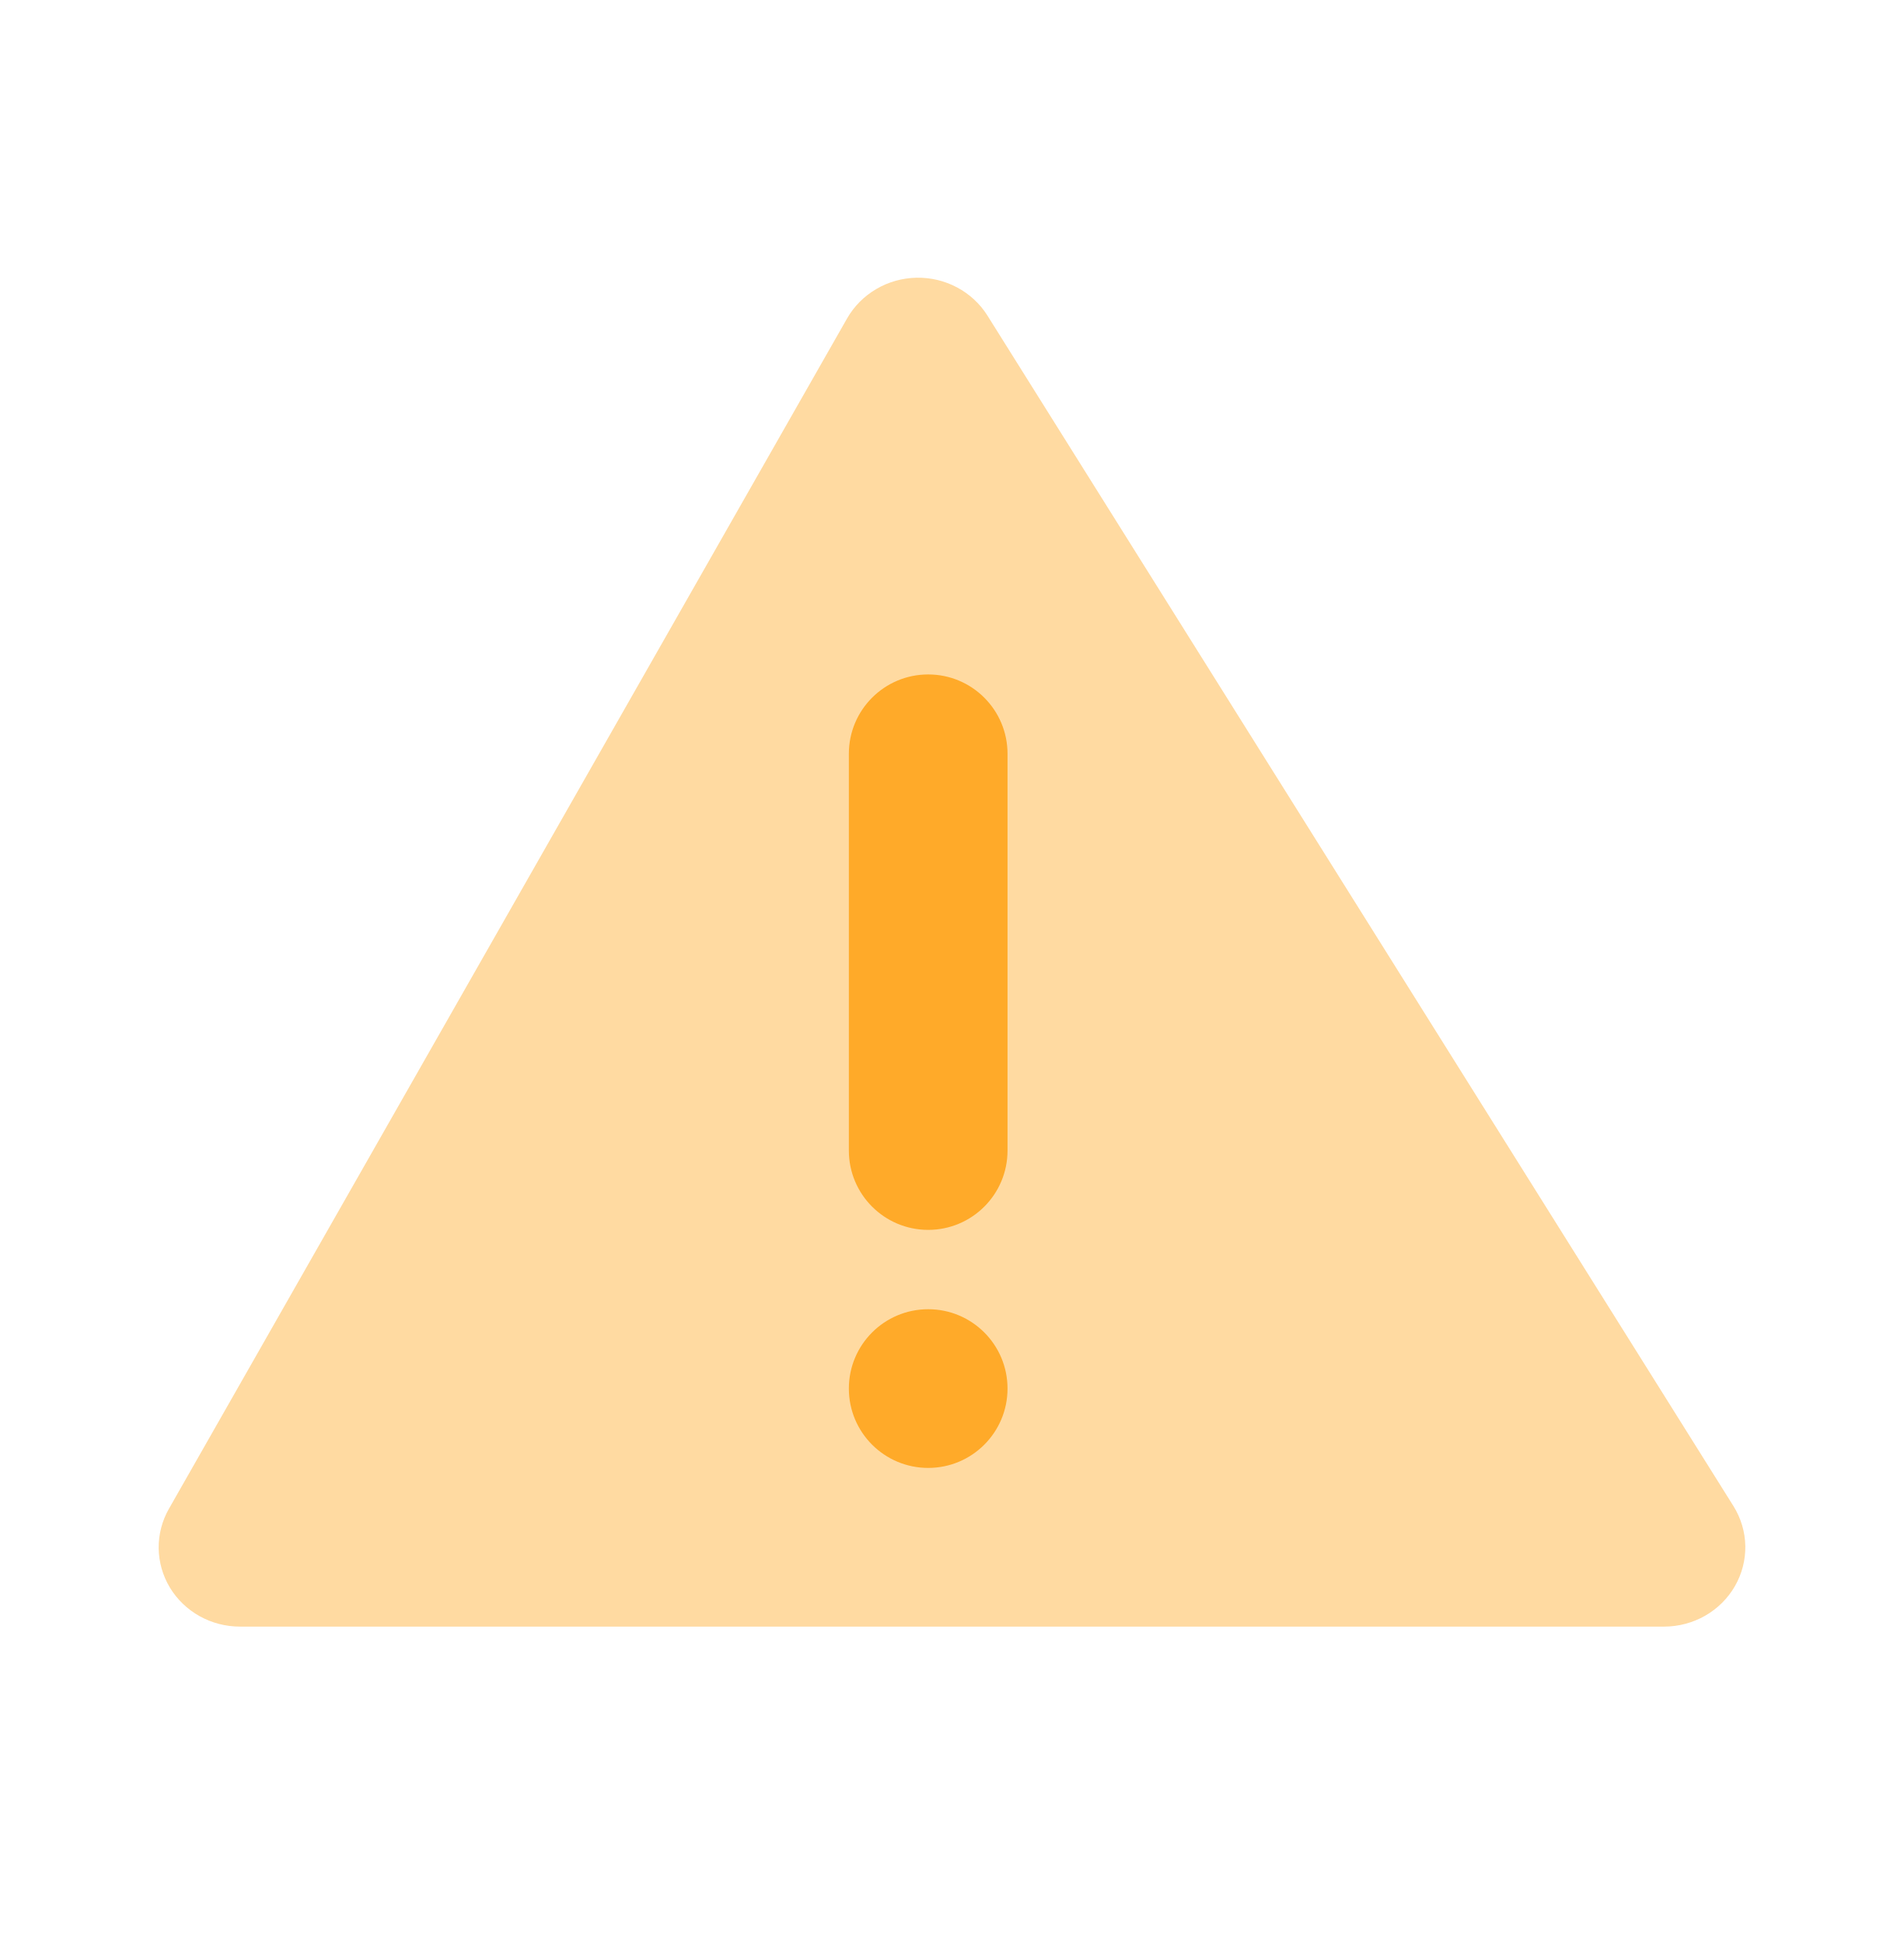
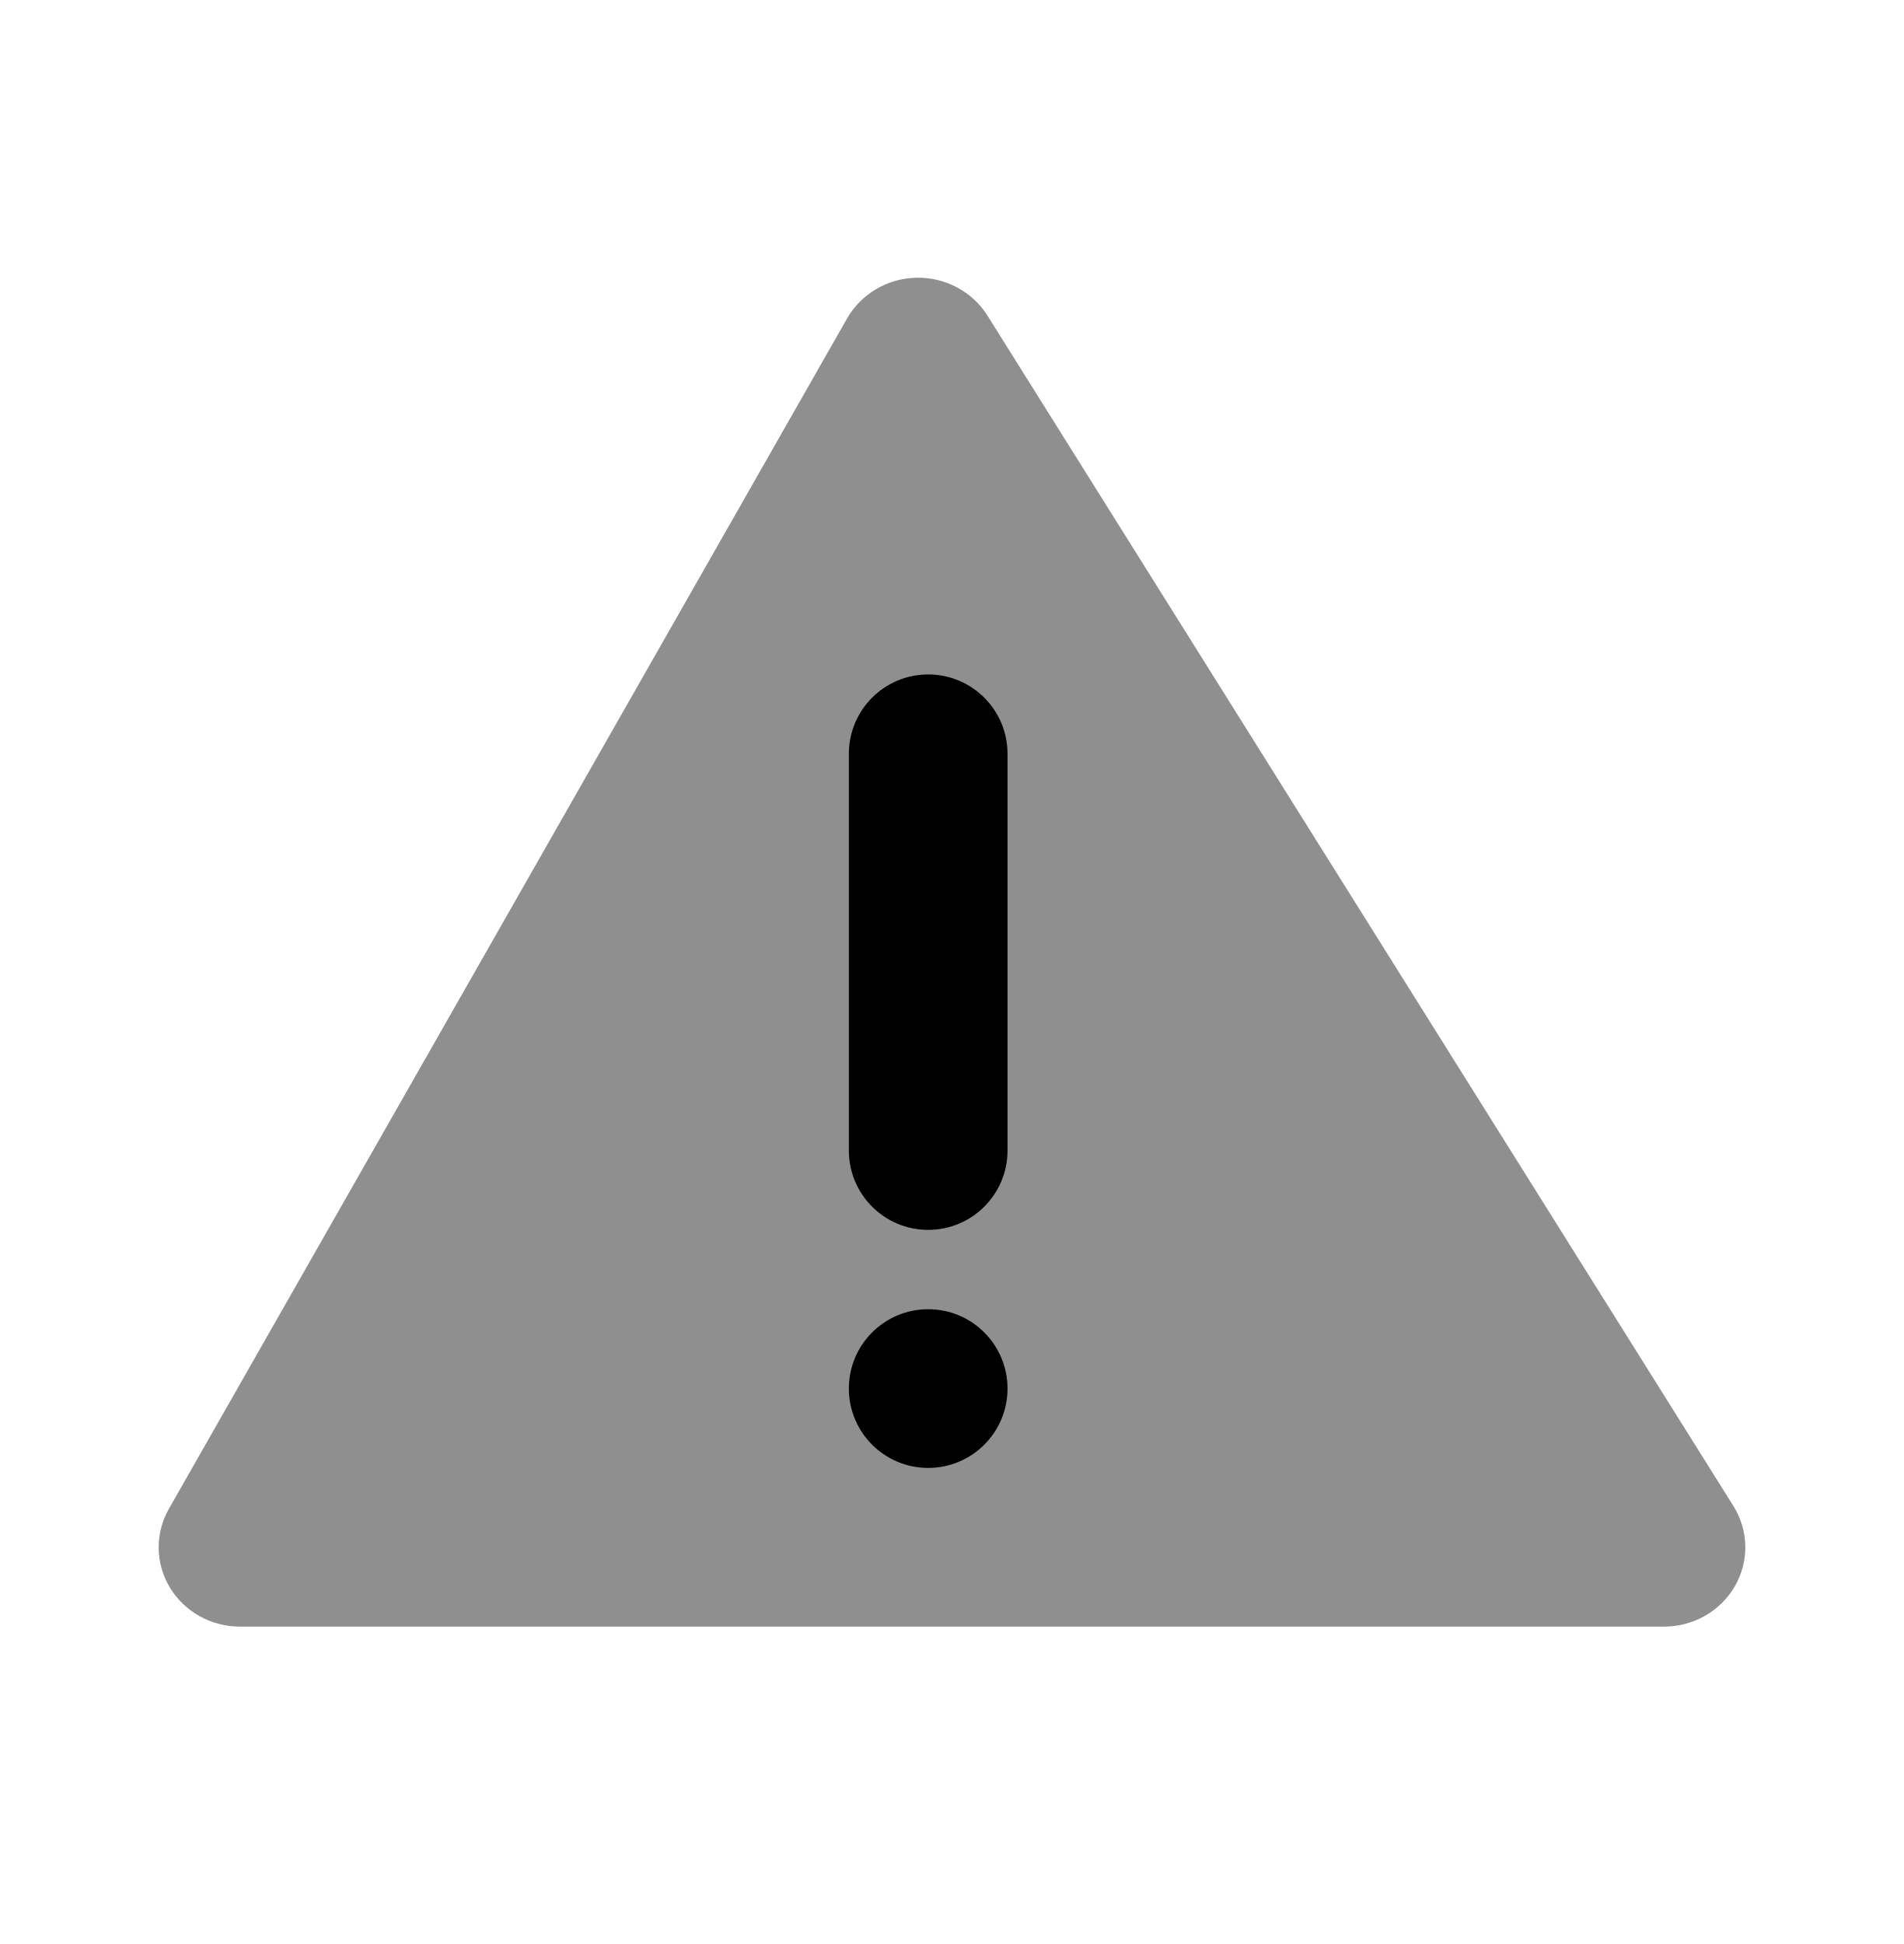
- <svg xmlns="http://www.w3.org/2000/svg" viewBox="0 0 48 49" fill="orange">
-   <path fill="#ffaa29" opacity="0.44" d="M24.894 7.955C24.707 7.657 24.444 7.413 24.129 7.245C23.815 7.077 23.461 6.993 23.103 7C22.745 7.008 22.395 7.106 22.089 7.287C21.782 7.467 21.529 7.722 21.355 8.027L4.258 38.031C4.085 38.335 3.996 38.678 4 39.026C4.005 39.374 4.102 39.715 4.283 40.016C4.465 40.316 4.723 40.564 5.033 40.737C5.343 40.91 5.694 41 6.052 41H41.952C42.316 41 42.673 40.905 42.987 40.726C43.301 40.546 43.56 40.289 43.738 39.979C43.916 39.67 44.006 39.319 44 38.965C43.993 38.61 43.889 38.263 43.7 37.961L24.894 7.955Z" />
-   <path fill="#ffaa29" d="M25.4 19C25.4 17.895 24.505 17 23.4 17C22.295 17 21.4 17.895 21.4 19V29C21.4 30.105 22.295 31 23.4 31C24.505 31 25.4 30.105 25.4 29V19Z" />
-   <path fill="#ffaa29" d="M25.4 35C25.4 33.895 24.505 33 23.4 33C22.295 33 21.4 33.895 21.4 35C21.4 36.105 22.295 37 23.4 37C24.505 37 25.4 36.105 25.4 35Z" />
+ <svg xmlns="http://www.w3.org/2000/svg" viewBox="0 0 48 49" fill="currentColor">
+   <path fill="currentColor" opacity="0.44" d="M24.894 7.955C24.707 7.657 24.444 7.413 24.129 7.245C23.815 7.077 23.461 6.993 23.103 7C22.745 7.008 22.395 7.106 22.089 7.287C21.782 7.467 21.529 7.722 21.355 8.027L4.258 38.031C4.085 38.335 3.996 38.678 4 39.026C4.005 39.374 4.102 39.715 4.283 40.016C4.465 40.316 4.723 40.564 5.033 40.737C5.343 40.91 5.694 41 6.052 41H41.952C42.316 41 42.673 40.905 42.987 40.726C43.301 40.546 43.56 40.289 43.738 39.979C43.916 39.67 44.006 39.319 44 38.965C43.993 38.61 43.889 38.263 43.7 37.961L24.894 7.955Z" />
+   <path fill="currentColor" d="M25.4 19C25.4 17.895 24.505 17 23.4 17C22.295 17 21.4 17.895 21.4 19V29C21.4 30.105 22.295 31 23.4 31C24.505 31 25.4 30.105 25.4 29V19Z" />
+   <path fill="currentColor" d="M25.4 35C25.4 33.895 24.505 33 23.4 33C22.295 33 21.4 33.895 21.4 35C21.4 36.105 22.295 37 23.4 37C24.505 37 25.4 36.105 25.4 35Z" />
</svg>
